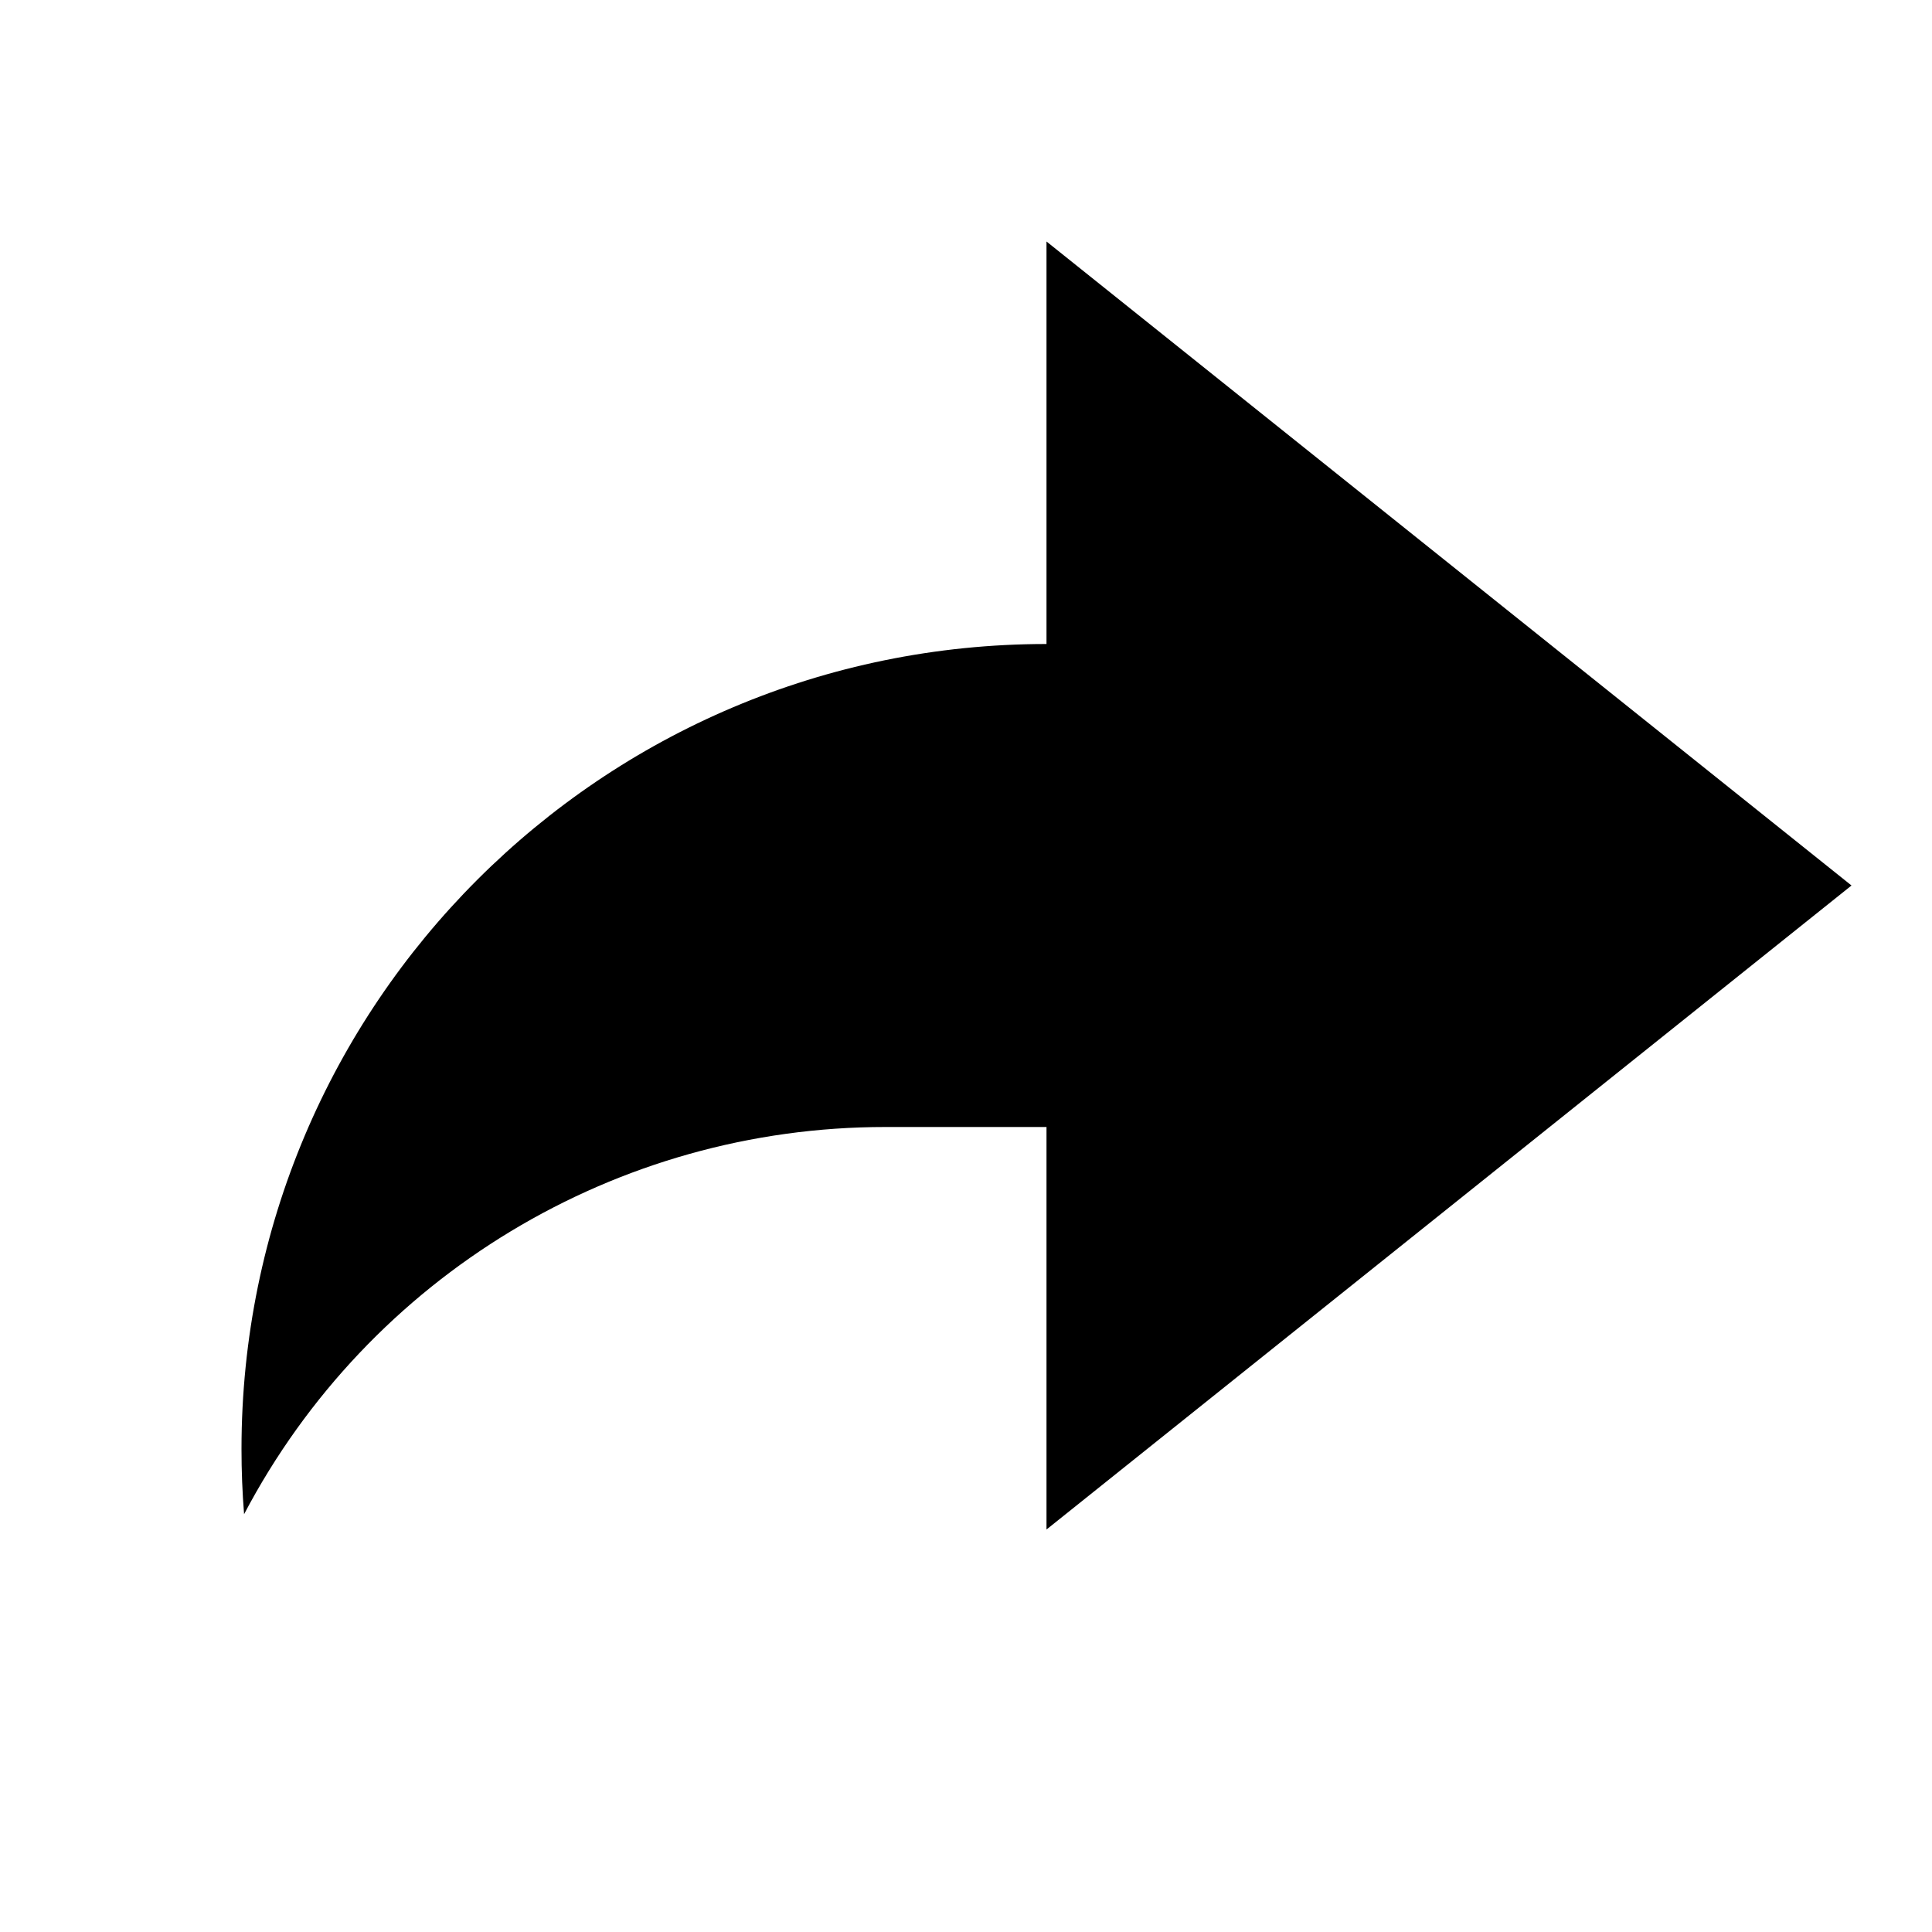
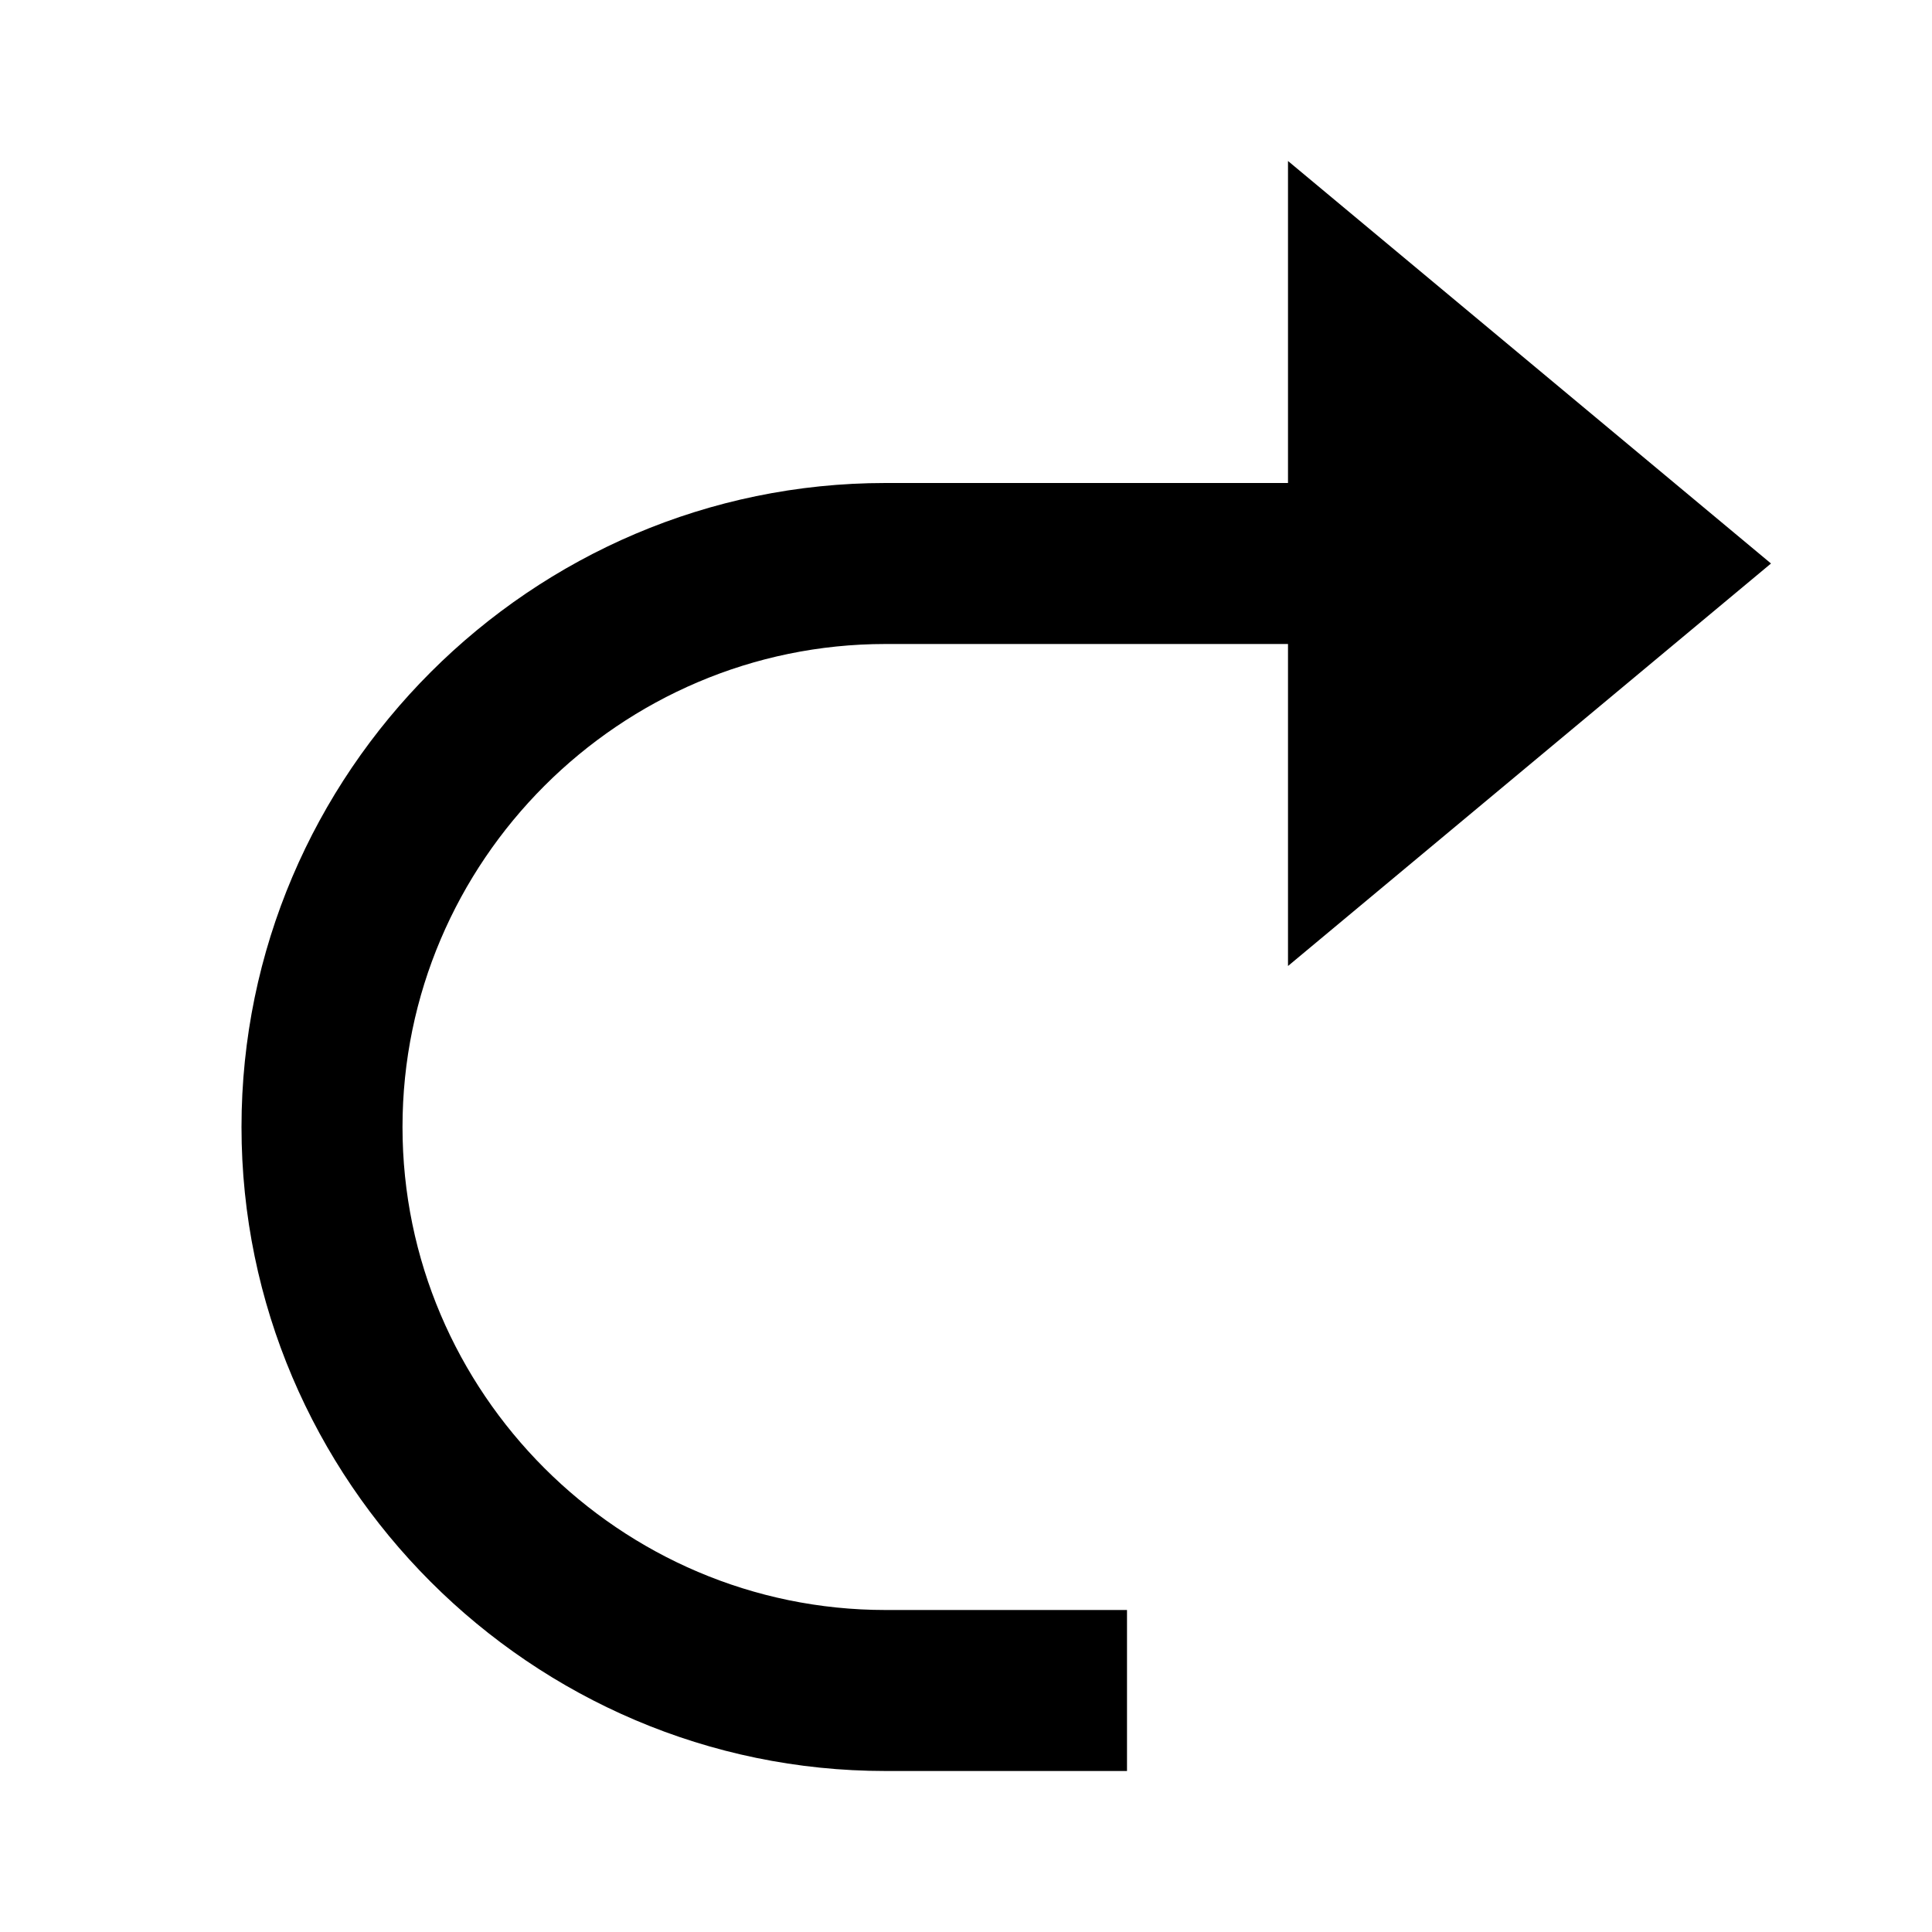
- <svg xmlns="http://www.w3.org/2000/svg" t="1594611310707" class="icon" viewBox="0 0 1024 1024" version="1.1" p-id="7263" width="200" height="200">
+ <svg xmlns="http://www.w3.org/2000/svg" t="1594692232268" class="icon" viewBox="0 0 1024 1024" version="1.1" p-id="7412" width="200" height="200">
  <defs>
    <style type="text/css" />
  </defs>
-   <path d="M554.667 597.333h-85.333a383.957 383.957 0 0 0-339.968 205.227A432.469 432.469 0 0 1 128 768C128 532.352 319.019 341.333 554.667 341.333V128l426.667 341.333-426.667 341.333v-213.333z" p-id="7264" />
+   <path d="M682.667 341.333h-213.333c-140.8 0-256 115.2-256 256s115.2 256 256 256h128v85.333h-128c-187.733 0-341.333-153.6-341.333-341.333s153.6-341.333 341.333-341.333h213.333V85.333l256 213.333-256 213.333V341.333z" p-id="7413" />
</svg>
